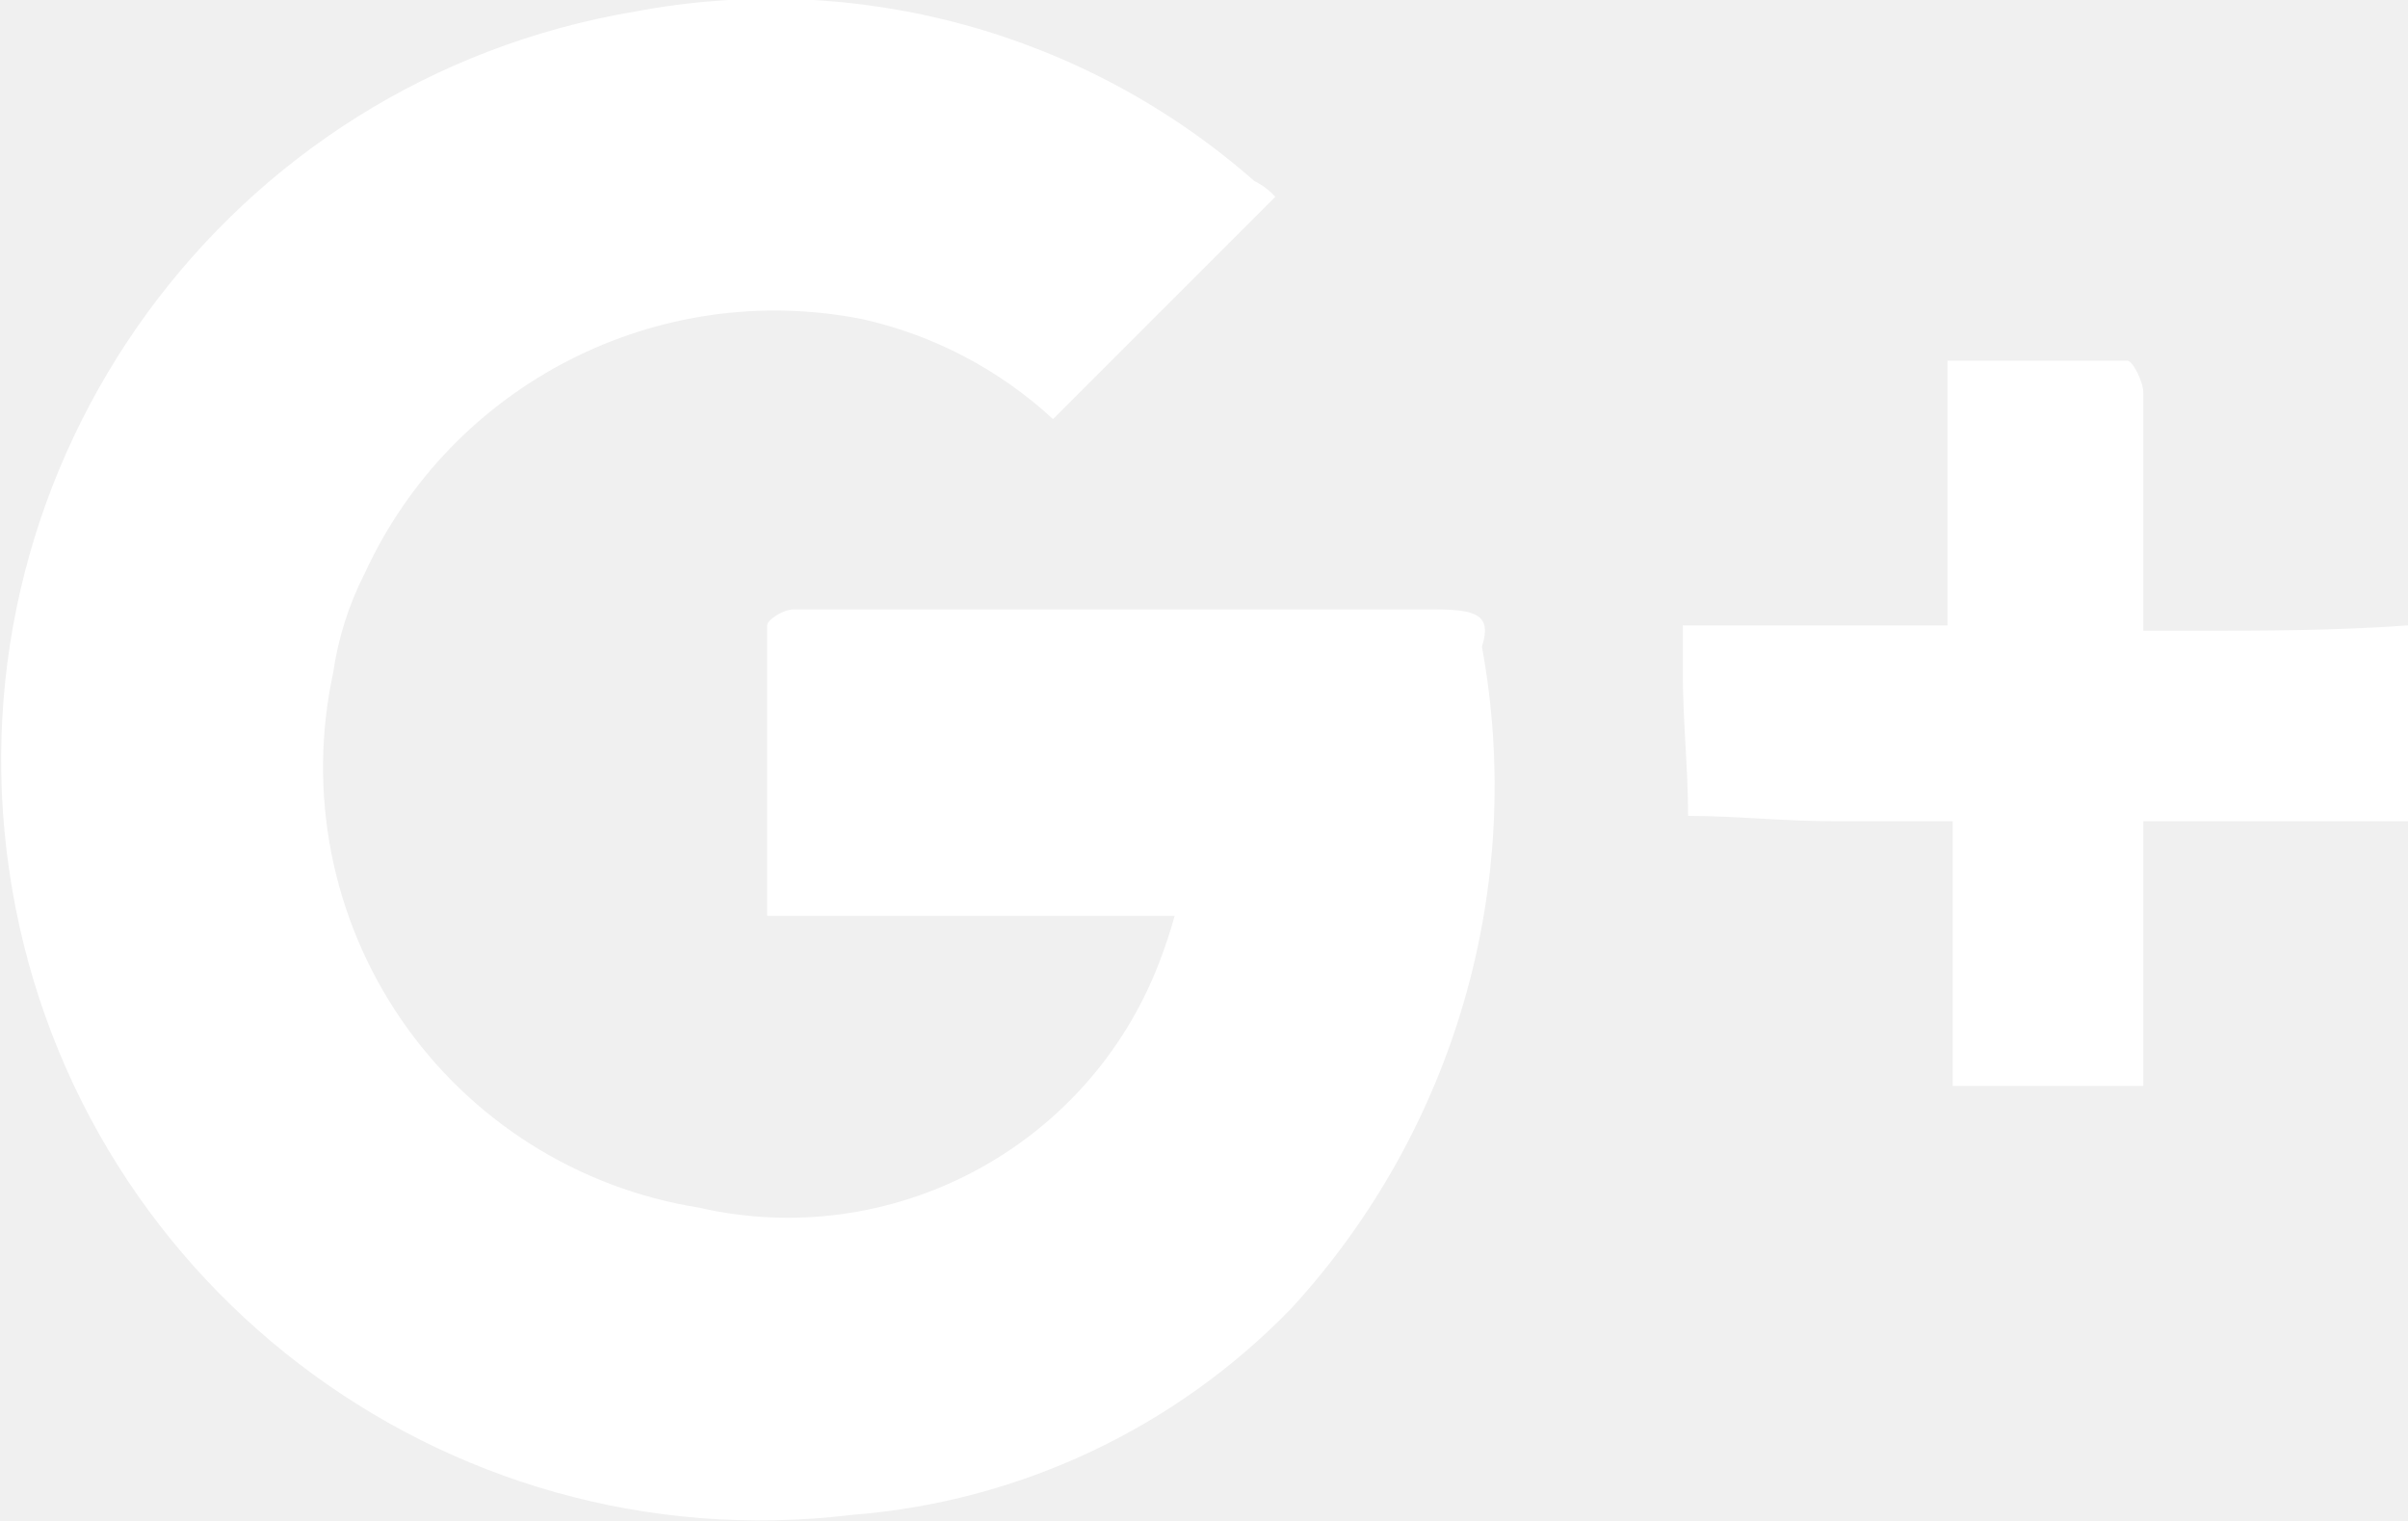
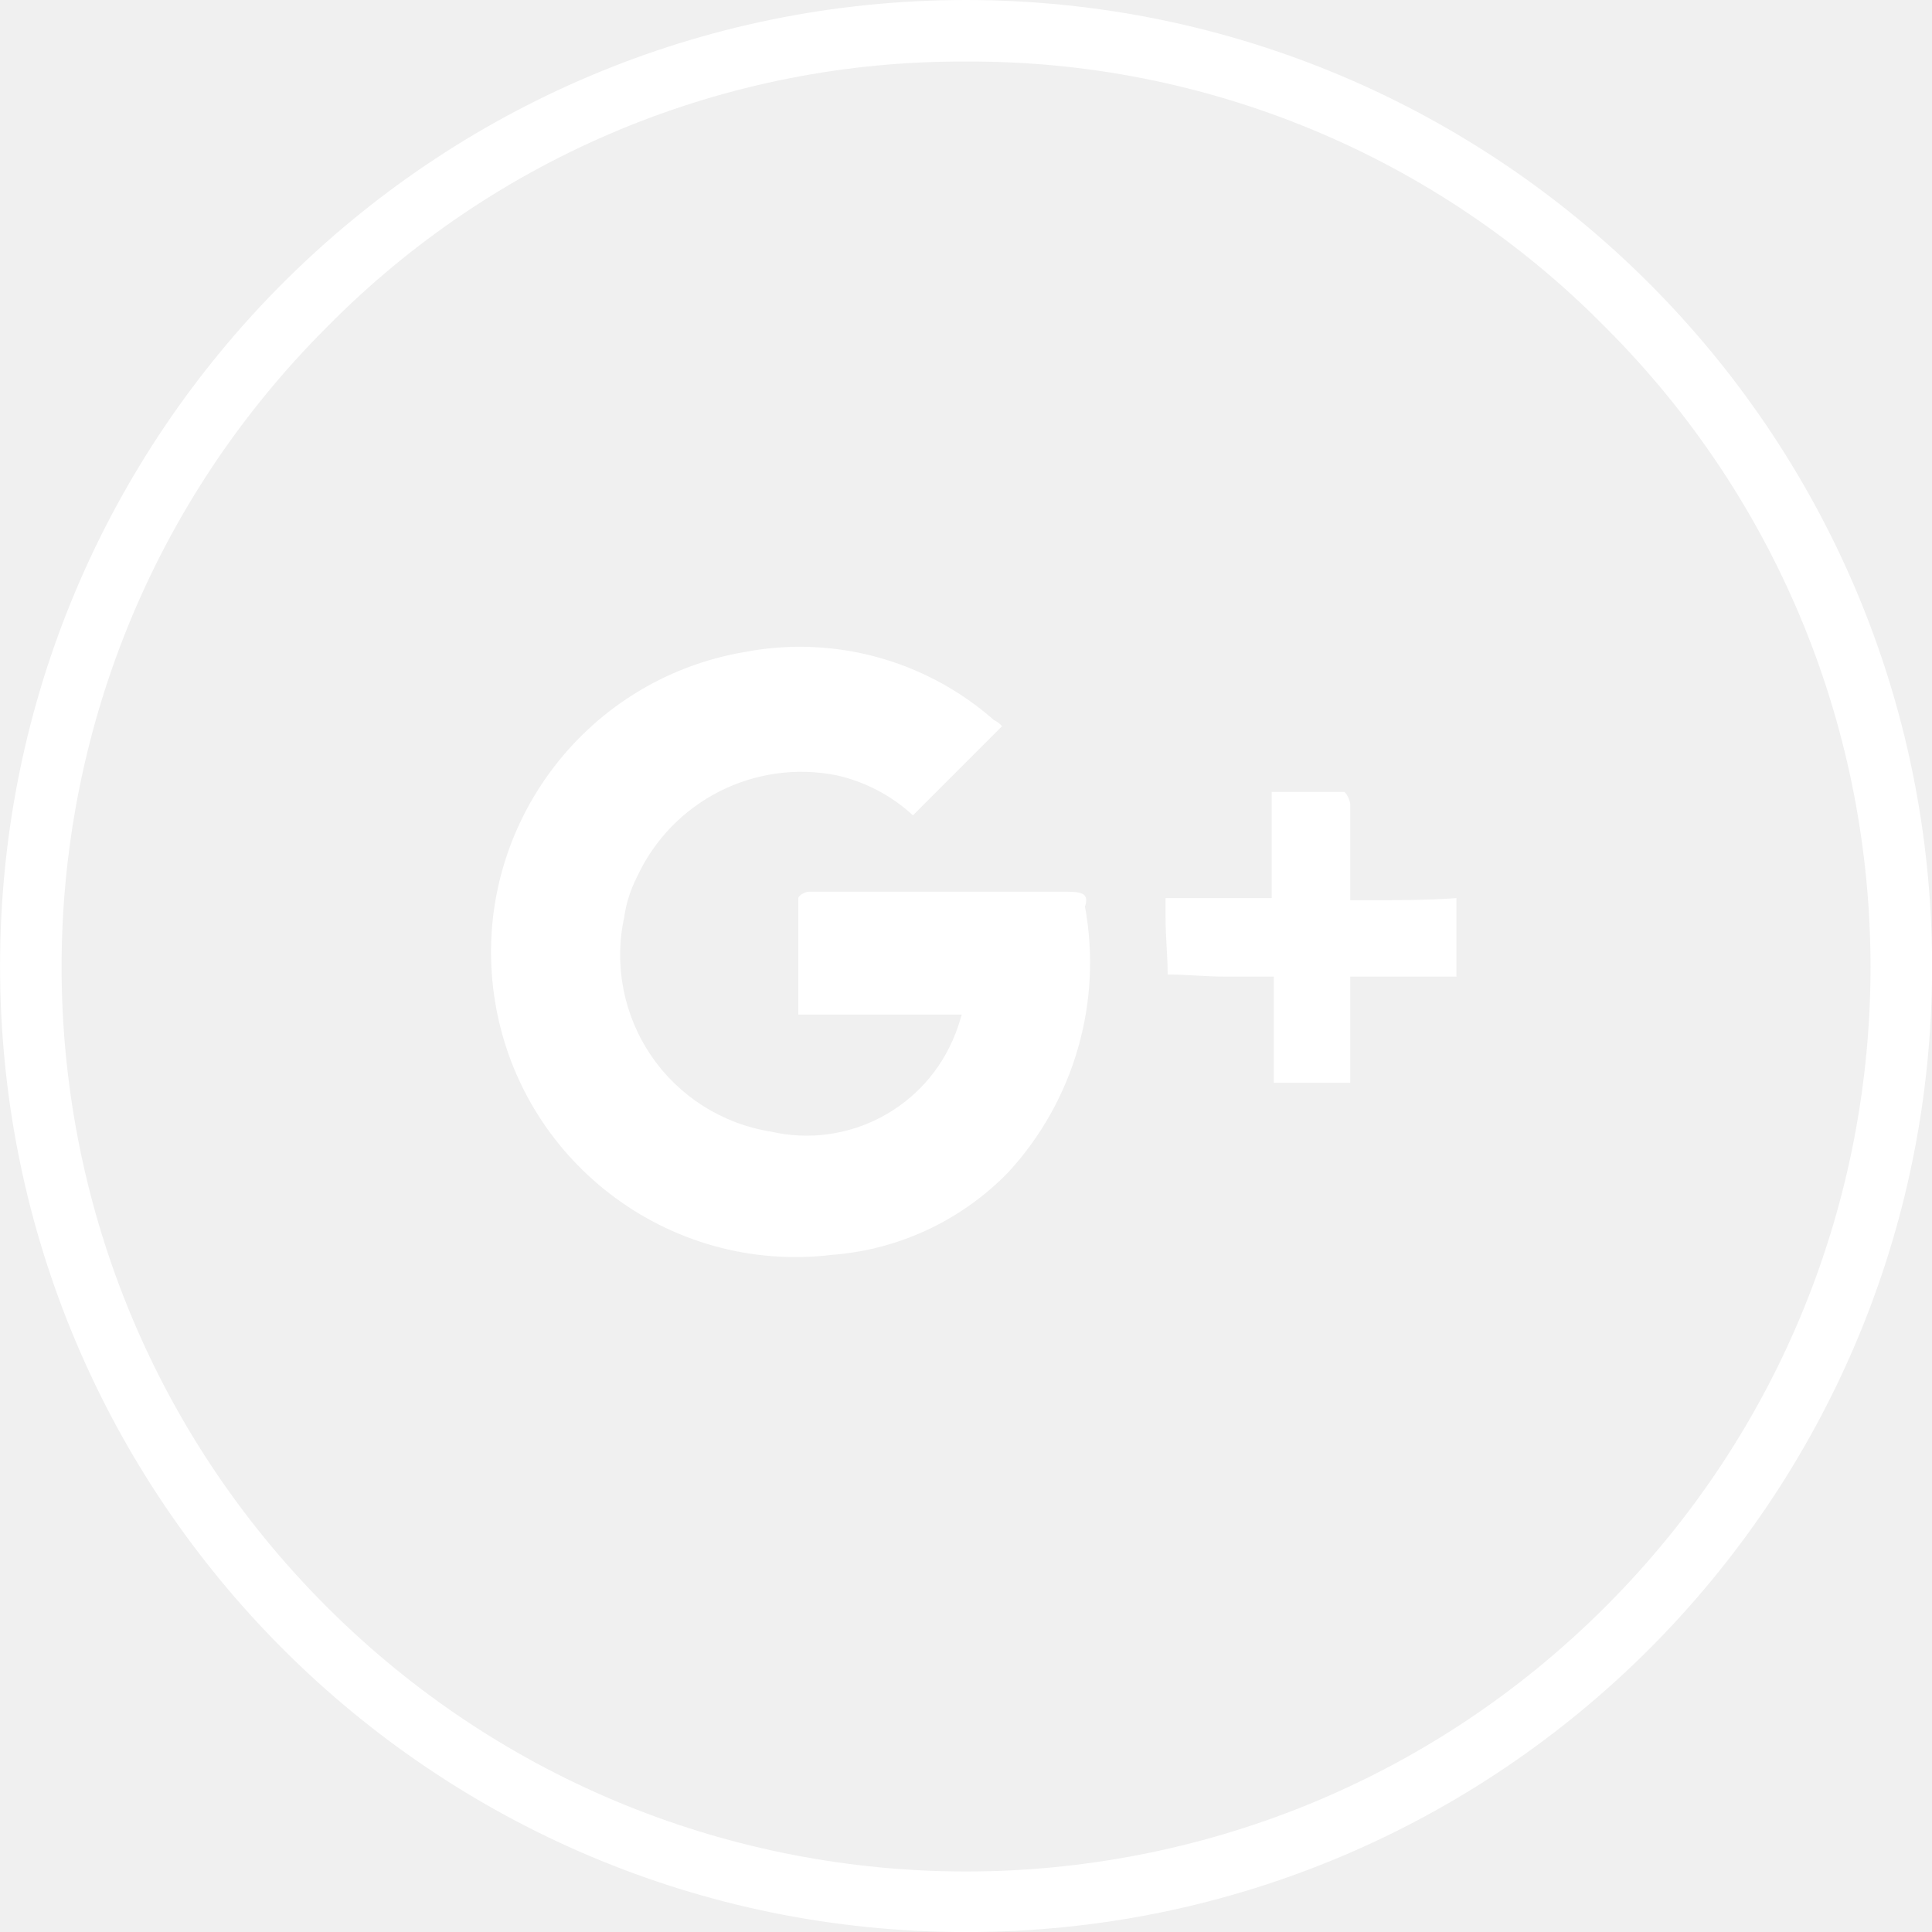
- <svg xmlns="http://www.w3.org/2000/svg" id="XMLID_56_" width="16.865" height="10.647" viewBox="0 0 16.865 10.647">
-   <path id="XMLID_58_" d="M544.459,39.191h-.334V37.522c0-.074-.074-.222-.111-.222h-1.26v1.854H540.9v.334c0,.334.037.667.037,1,.334,0,.667.037,1,.037h.853v1.854h1.335V40.525h1.854V39.154C545.46,39.191,544.978,39.191,544.459,39.191Z" transform="translate(-529.114 -34.774)" fill="#fff" />
-   <path id="XMLID_57_" d="M519.151,34.754h-4.486c-.074,0-.185.074-.185.111V36.9h2.854a3.5,3.5,0,0,1-.111.334A2.786,2.786,0,0,1,514,38.943,3.122,3.122,0,0,1,511.44,35.2a2.236,2.236,0,0,1,.222-.7,3.162,3.162,0,0,1,3.485-1.779,2.9,2.9,0,0,1,1.335.7l1.557-1.557a.512.512,0,0,0-.148-.111,5.126,5.126,0,0,0-4.337-1.186,5.32,5.32,0,0,0,1.52,10.528,4.8,4.8,0,0,0,3.077-1.446,5.409,5.409,0,0,0,1.335-4.634C519.558,34.791,519.447,34.754,519.151,34.754Z" transform="translate(-509.107 -30.486)" fill="#fff" />
+ <svg xmlns="http://www.w3.org/2000/svg" width="33.735" height="33.735" viewBox="0 0 33.735 33.735">
+   <g id="Group_6582" data-name="Group 6582" transform="translate(-180.168)">
+     <path id="facebook-circle-outline-icon_8_" d="M502.868,1.075a15.553,15.553,0,0,1,11.159,4.634,15.793,15.793,0,1,1-22.317,0,15.553,15.553,0,0,1,11.159-4.634m0-1.075a16.868,16.868,0,1,0,16.868,16.868A16.881,16.881,0,0,0,502.868,0Z" transform="translate(-305.832)" fill="#fff" />
+     <g id="XMLID_56_" transform="translate(188.734 11.302)">
+       <path id="XMLID_58_" d="M544.459,39.191h-.334V37.522c0-.074-.074-.222-.111-.222h-1.26v1.854H540.9v.334c0,.334.037.667.037,1,.334,0,.667.037,1,.037h.853v1.854h1.335V40.525h1.854V39.154C545.46,39.191,544.978,39.191,544.459,39.191Z" transform="translate(-529.114 -34.774)" fill="#fff" />
+       <path id="XMLID_57_" d="M519.151,34.754h-4.486c-.074,0-.185.074-.185.111V36.9h2.854a3.5,3.5,0,0,1-.111.334A2.786,2.786,0,0,1,514,38.943,3.122,3.122,0,0,1,511.44,35.2a2.236,2.236,0,0,1,.222-.7,3.162,3.162,0,0,1,3.485-1.779,2.9,2.9,0,0,1,1.335.7l1.557-1.557a.512.512,0,0,0-.148-.111,5.126,5.126,0,0,0-4.337-1.186,5.32,5.32,0,0,0,1.52,10.528,4.8,4.8,0,0,0,3.077-1.446,5.409,5.409,0,0,0,1.335-4.634C519.558,34.791,519.447,34.754,519.151,34.754Z" transform="translate(-509.107 -30.486)" fill="#fff" />
+     </g>
+   </g>
</svg>
